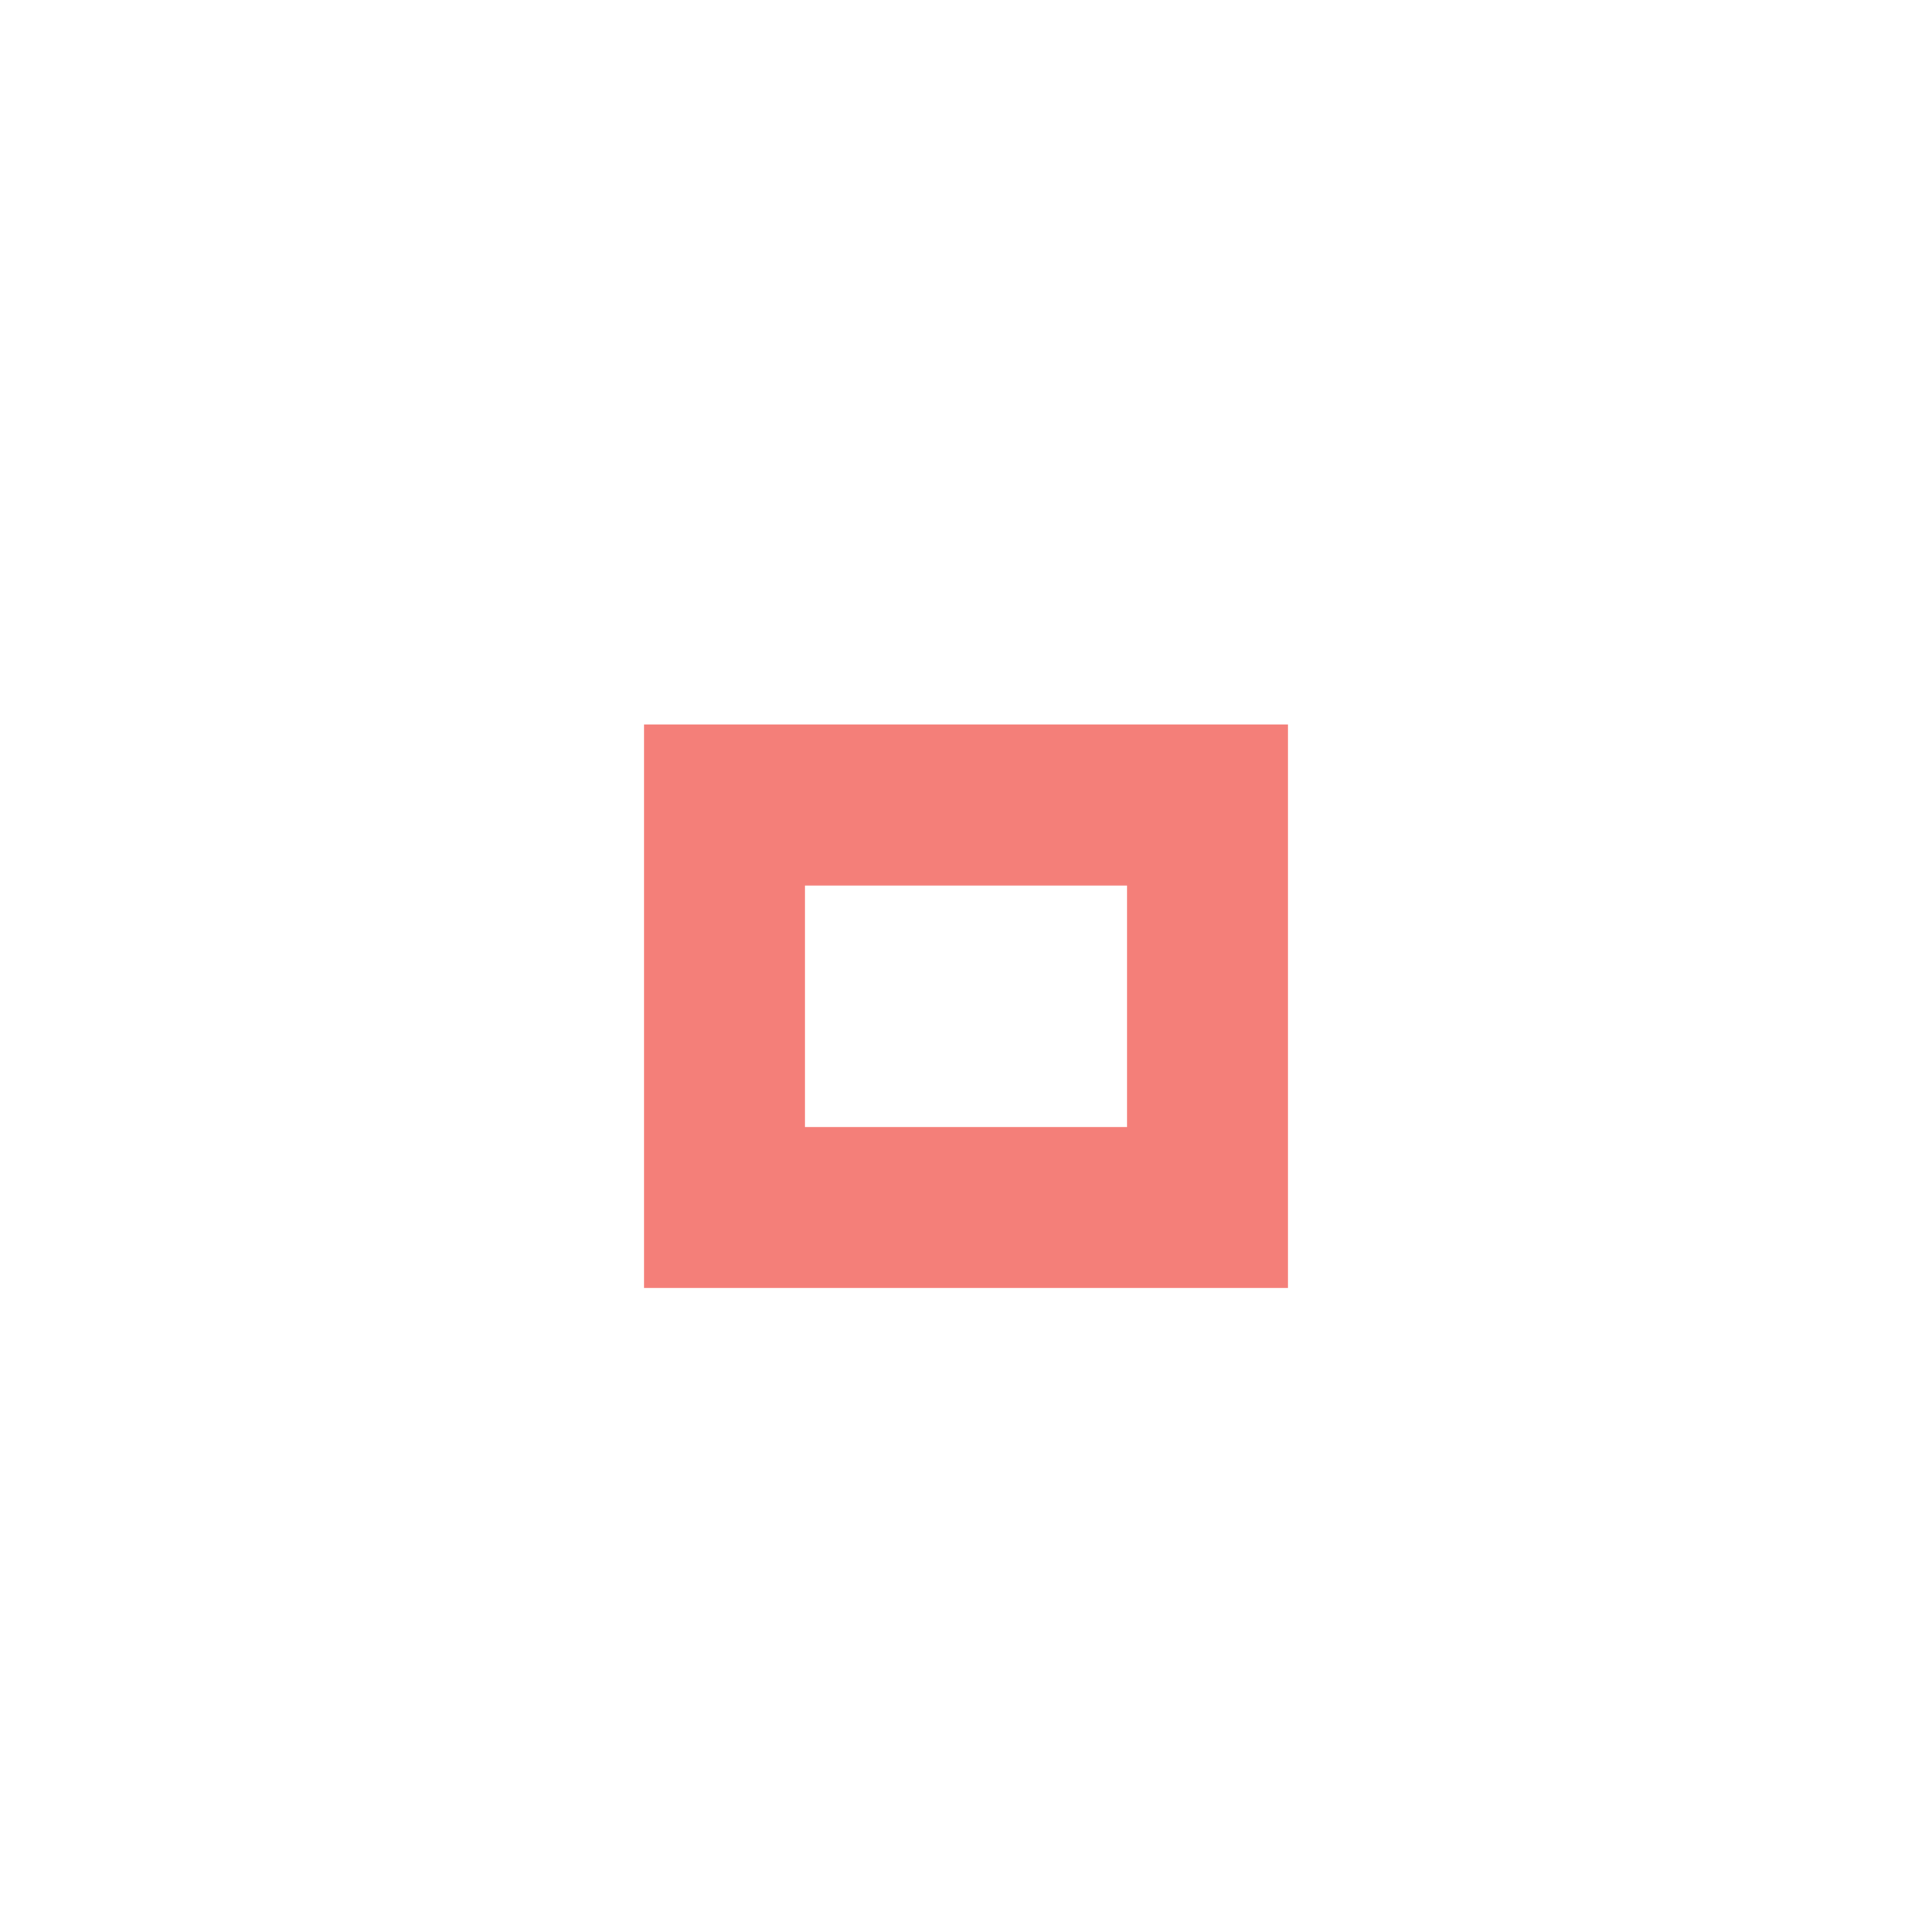
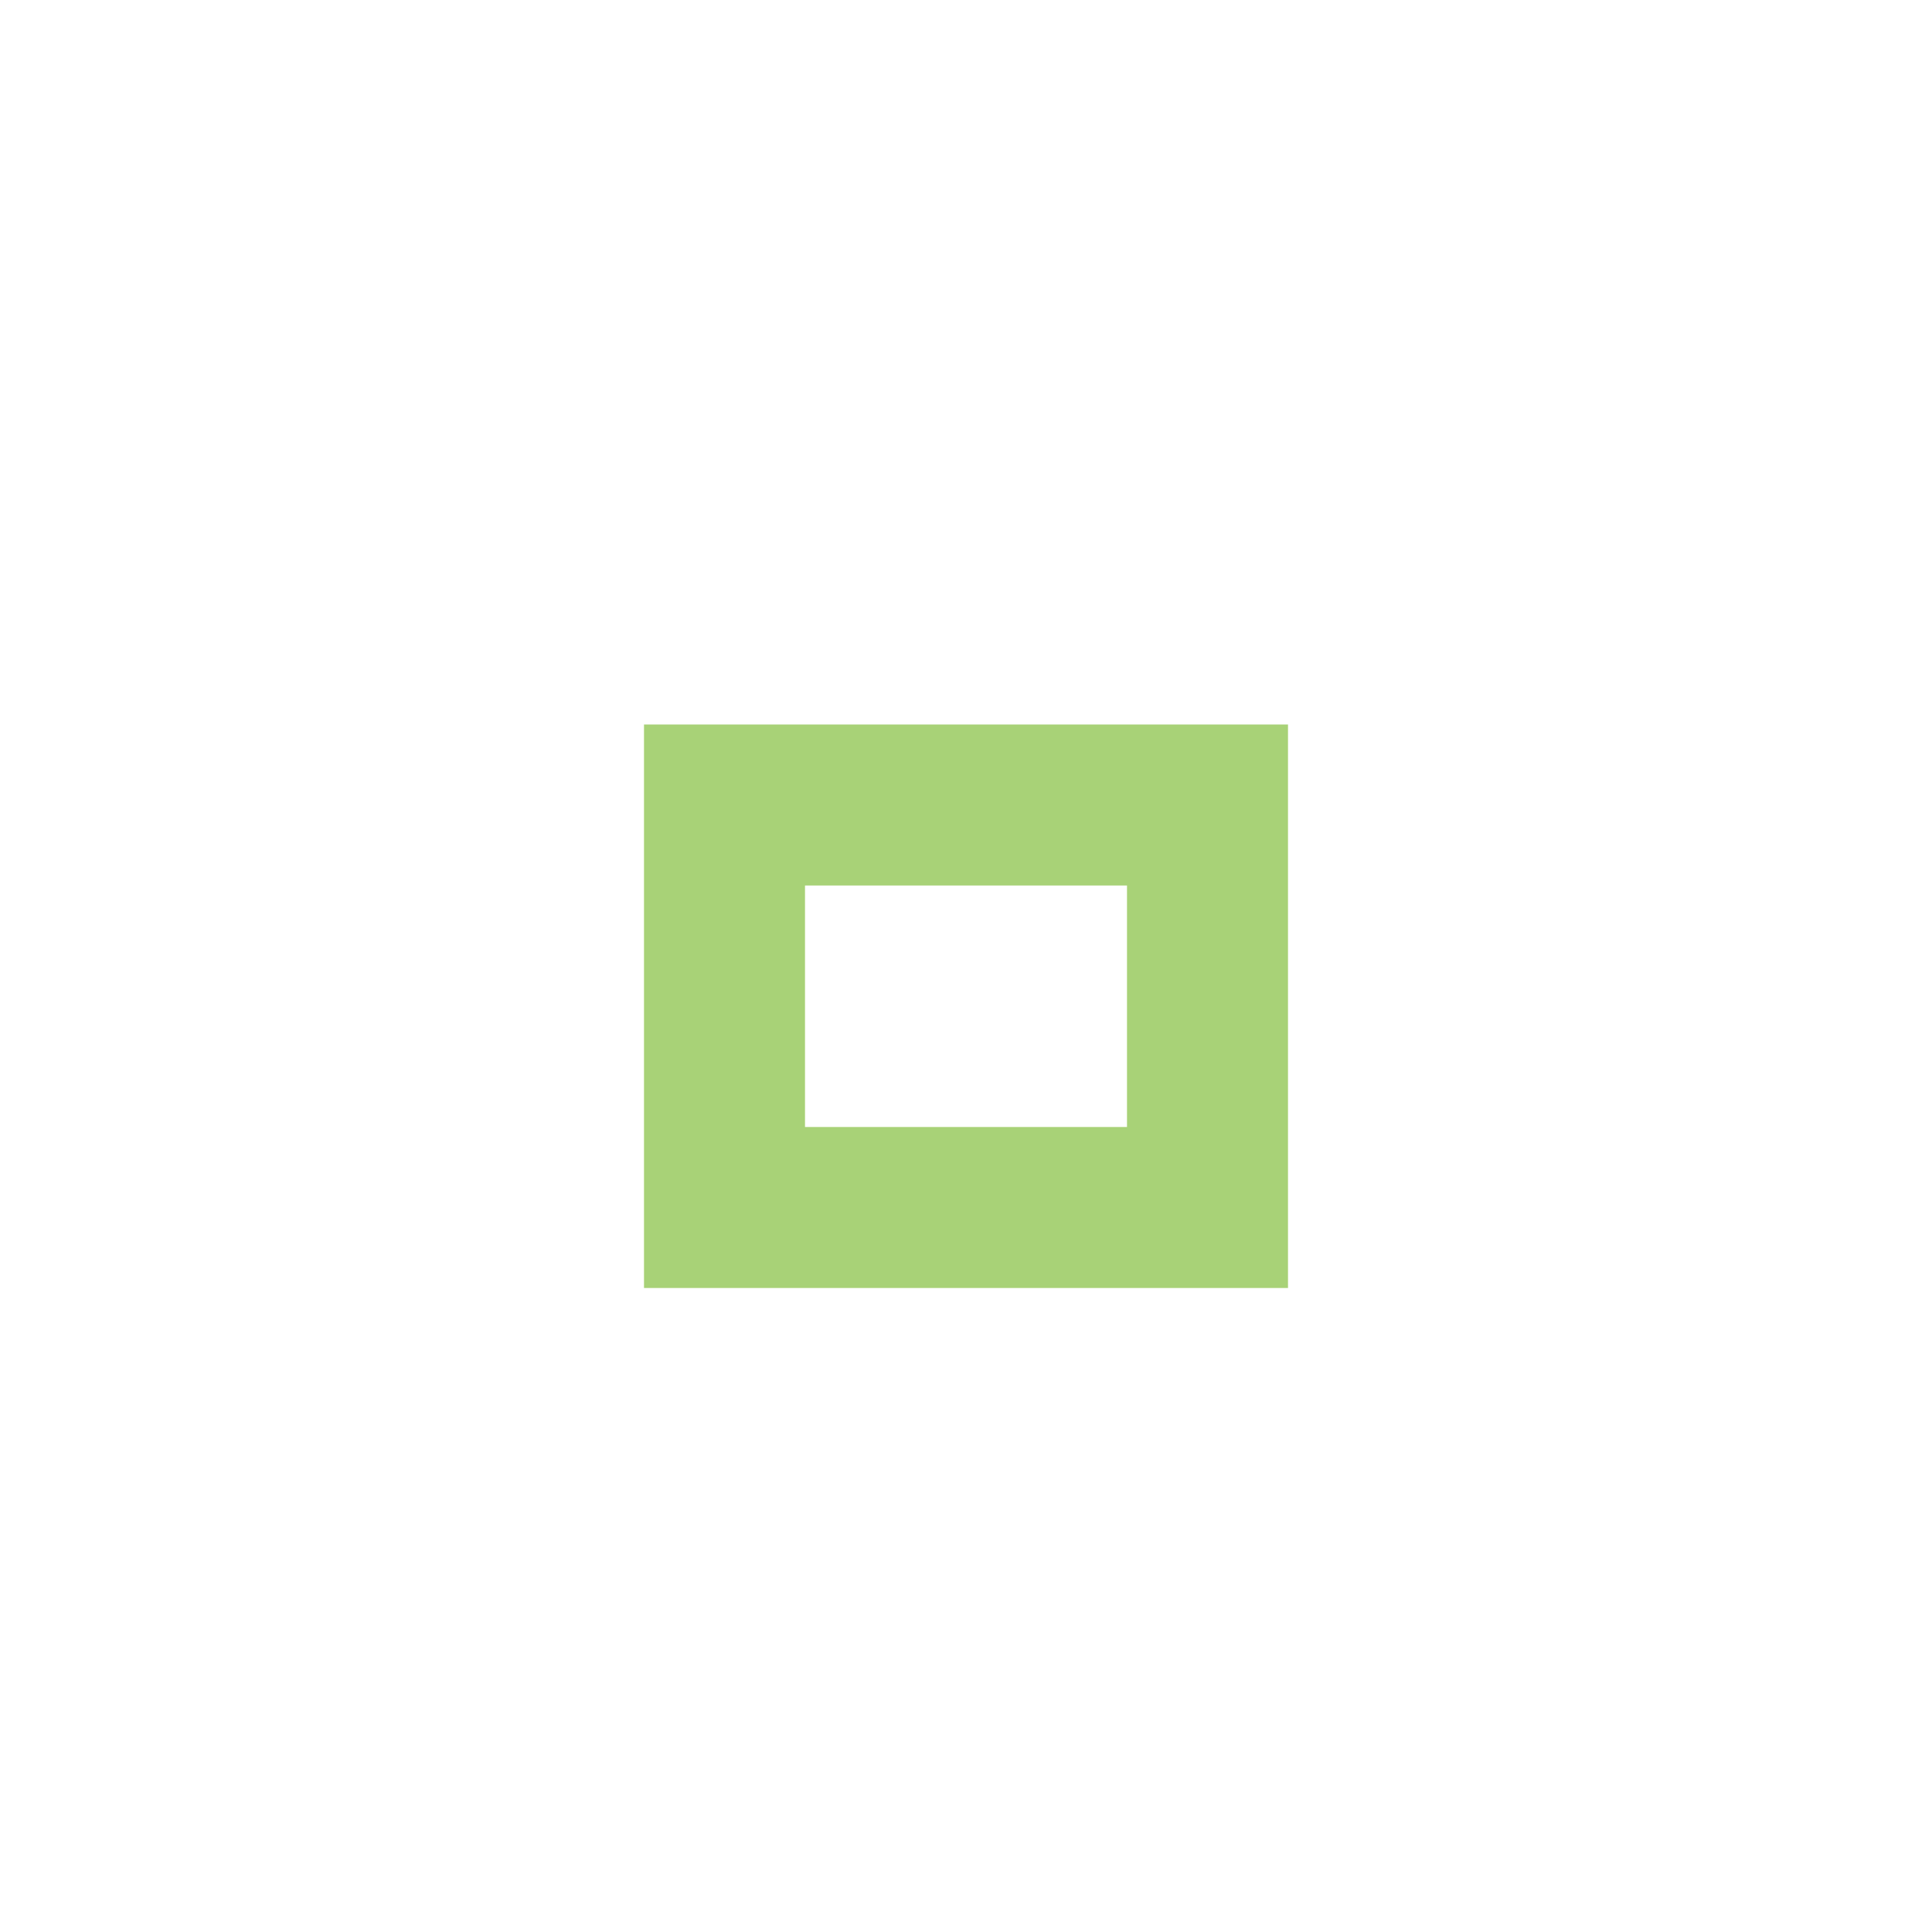
<svg xmlns="http://www.w3.org/2000/svg" version="1.1" x="0px" y="0px" width="24px" height="24px" viewBox="0 0 24 24">
-   <path fill="#f0544c" opacity="0.75" d="M14,14h-4v-3h4V14z M16,9H8v7h8V9z" />
+   <path fill="#8bc34a" opacity="0.75" d="M14,14h-4v-3h4V14z M16,9H8v7h8V9z" />
</svg>
